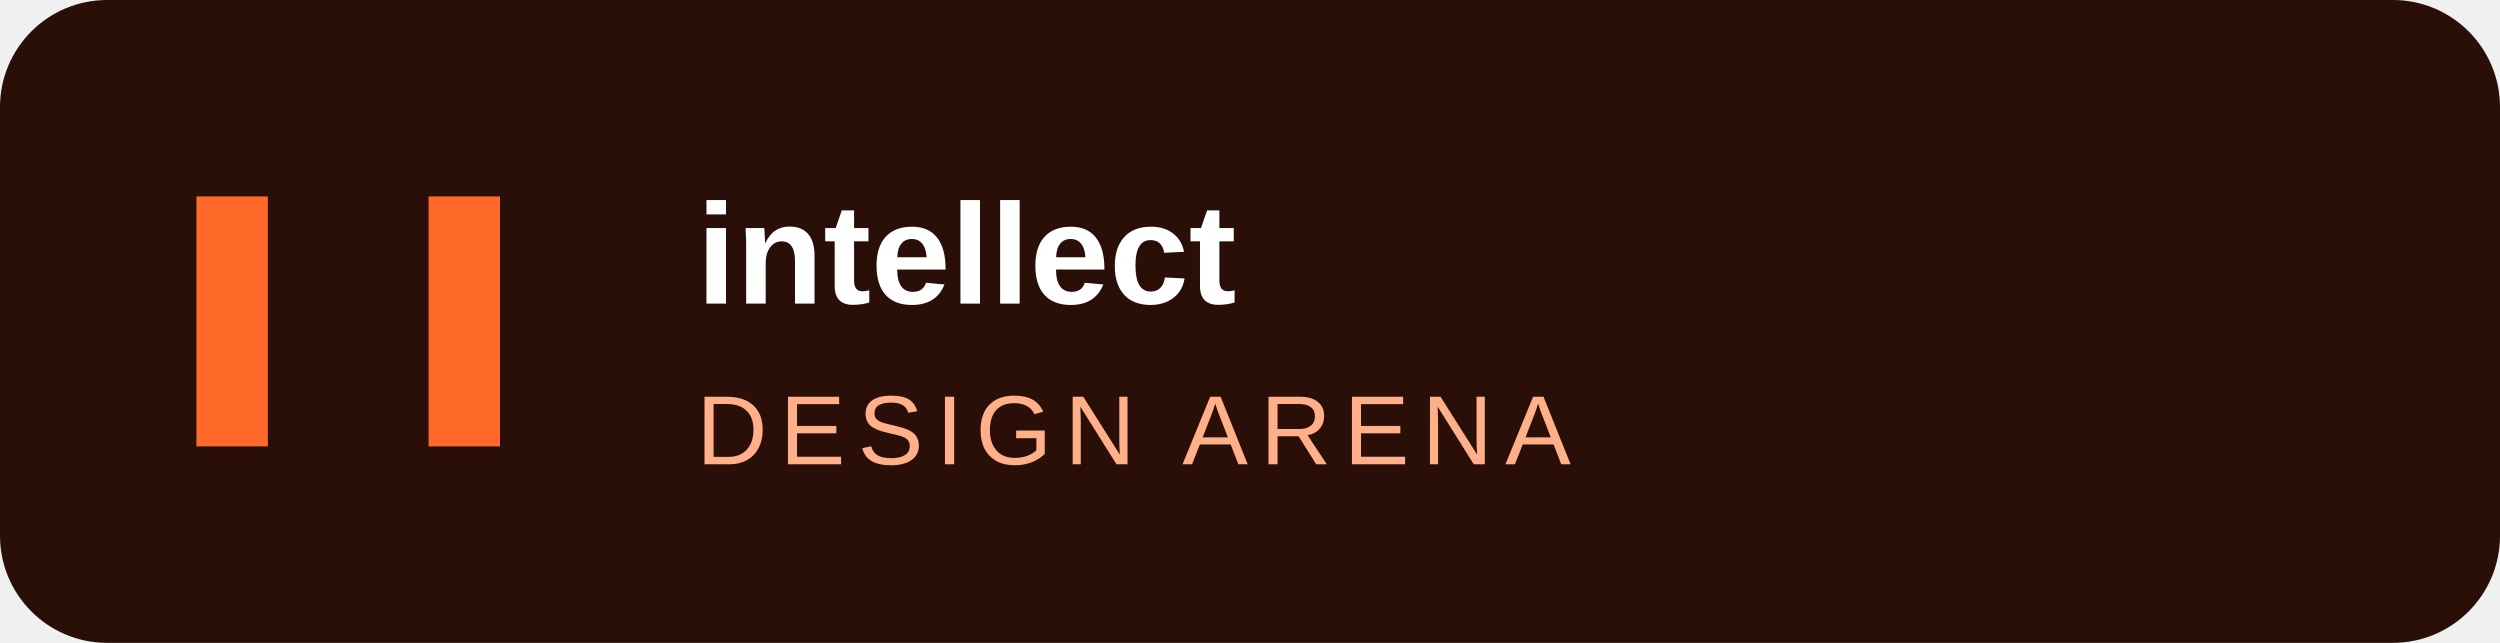
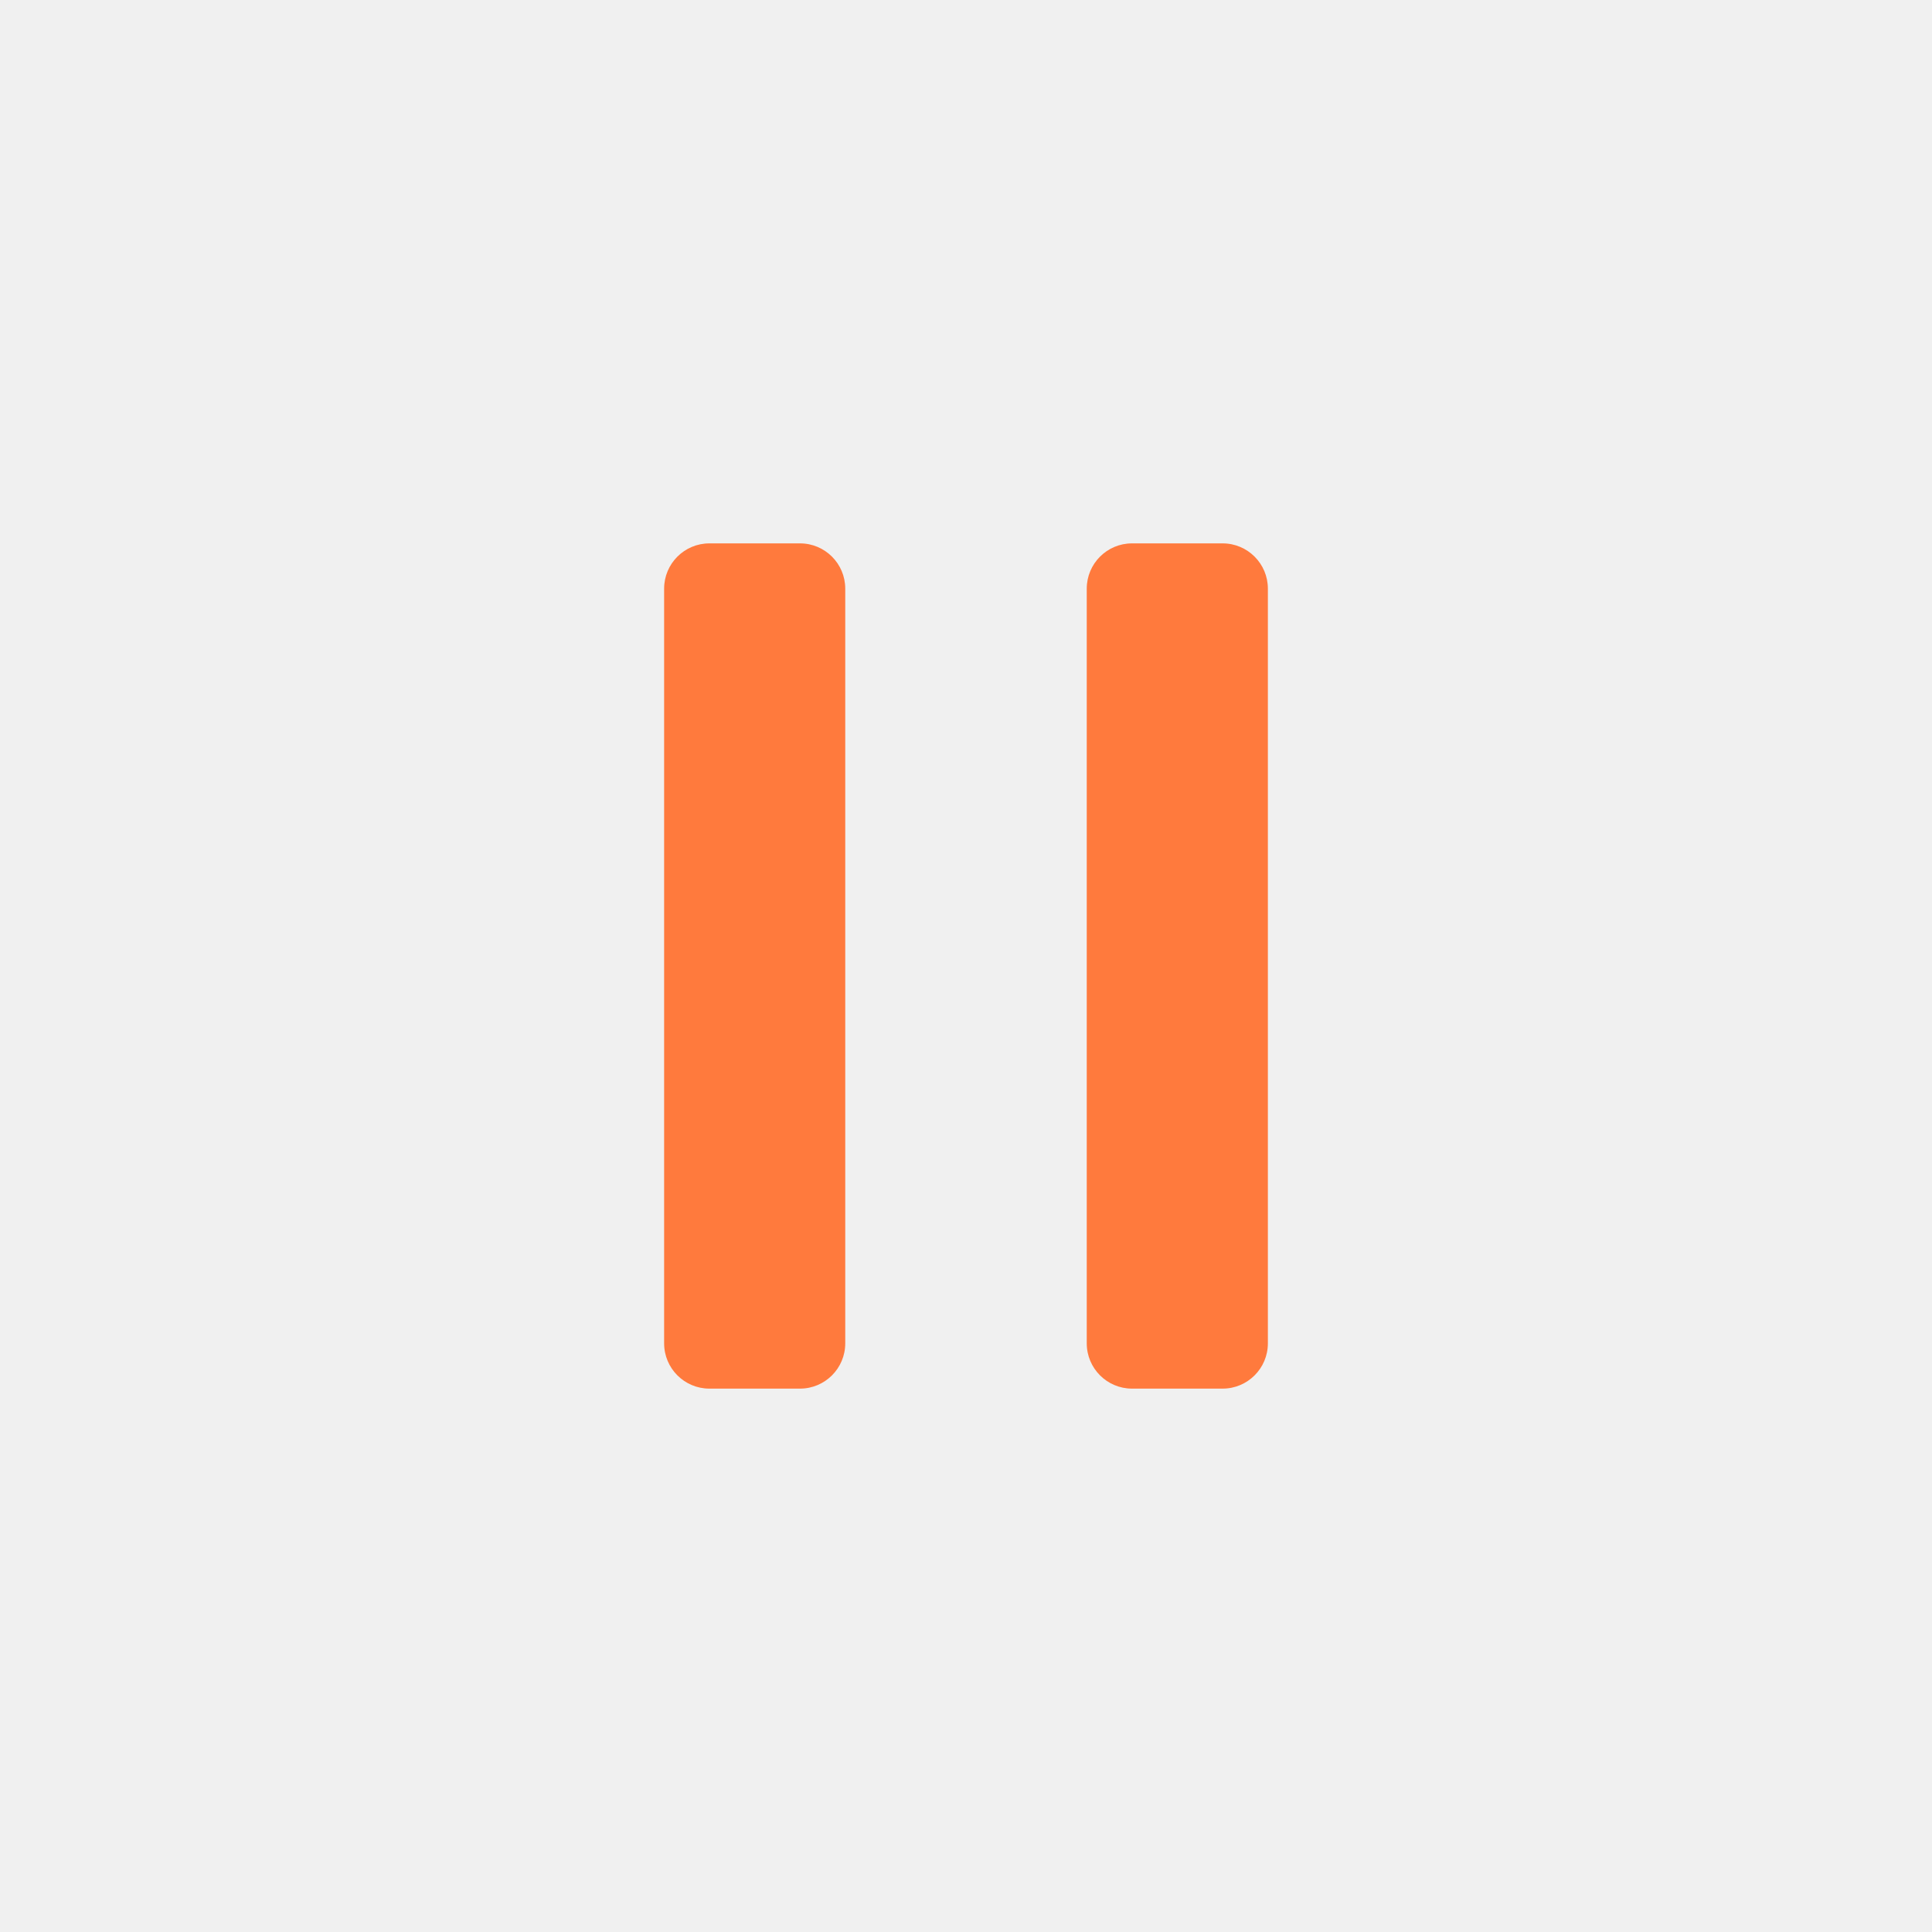
- <svg xmlns="http://www.w3.org/2000/svg" viewBox="0 0 280 72" role="img" aria-label="Intellect Design Arena">
-   <rect width="280" height="72" rx="12" fill="#2a0f08" />
-   <path d="M22 50V22h8l18 28V22h8v28h-8L30 22v28h-8z" fill="#ff6a2a" />
-   <text x="78" y="34" fill="#fff" font-family="Arial, Helvetica, sans-serif" font-size="16" font-weight="700">intellect</text>
-   <text x="78" y="52" fill="#ffb089" font-family="Arial, Helvetica, sans-serif" font-size="11" letter-spacing="1.4">DESIGN ARENA</text>
+ <svg xmlns="http://www.w3.org/2000/svg" viewBox="0 0 64 64" role="img" aria-label="Intellect Design Arena">
+   <rect x="22" y="18" width="6" height="28" rx="1.5" fill="#ff7a3d" />
+   <rect x="36" y="18" width="6" height="28" rx="1.5" fill="#ff7a3d" />
</svg>
